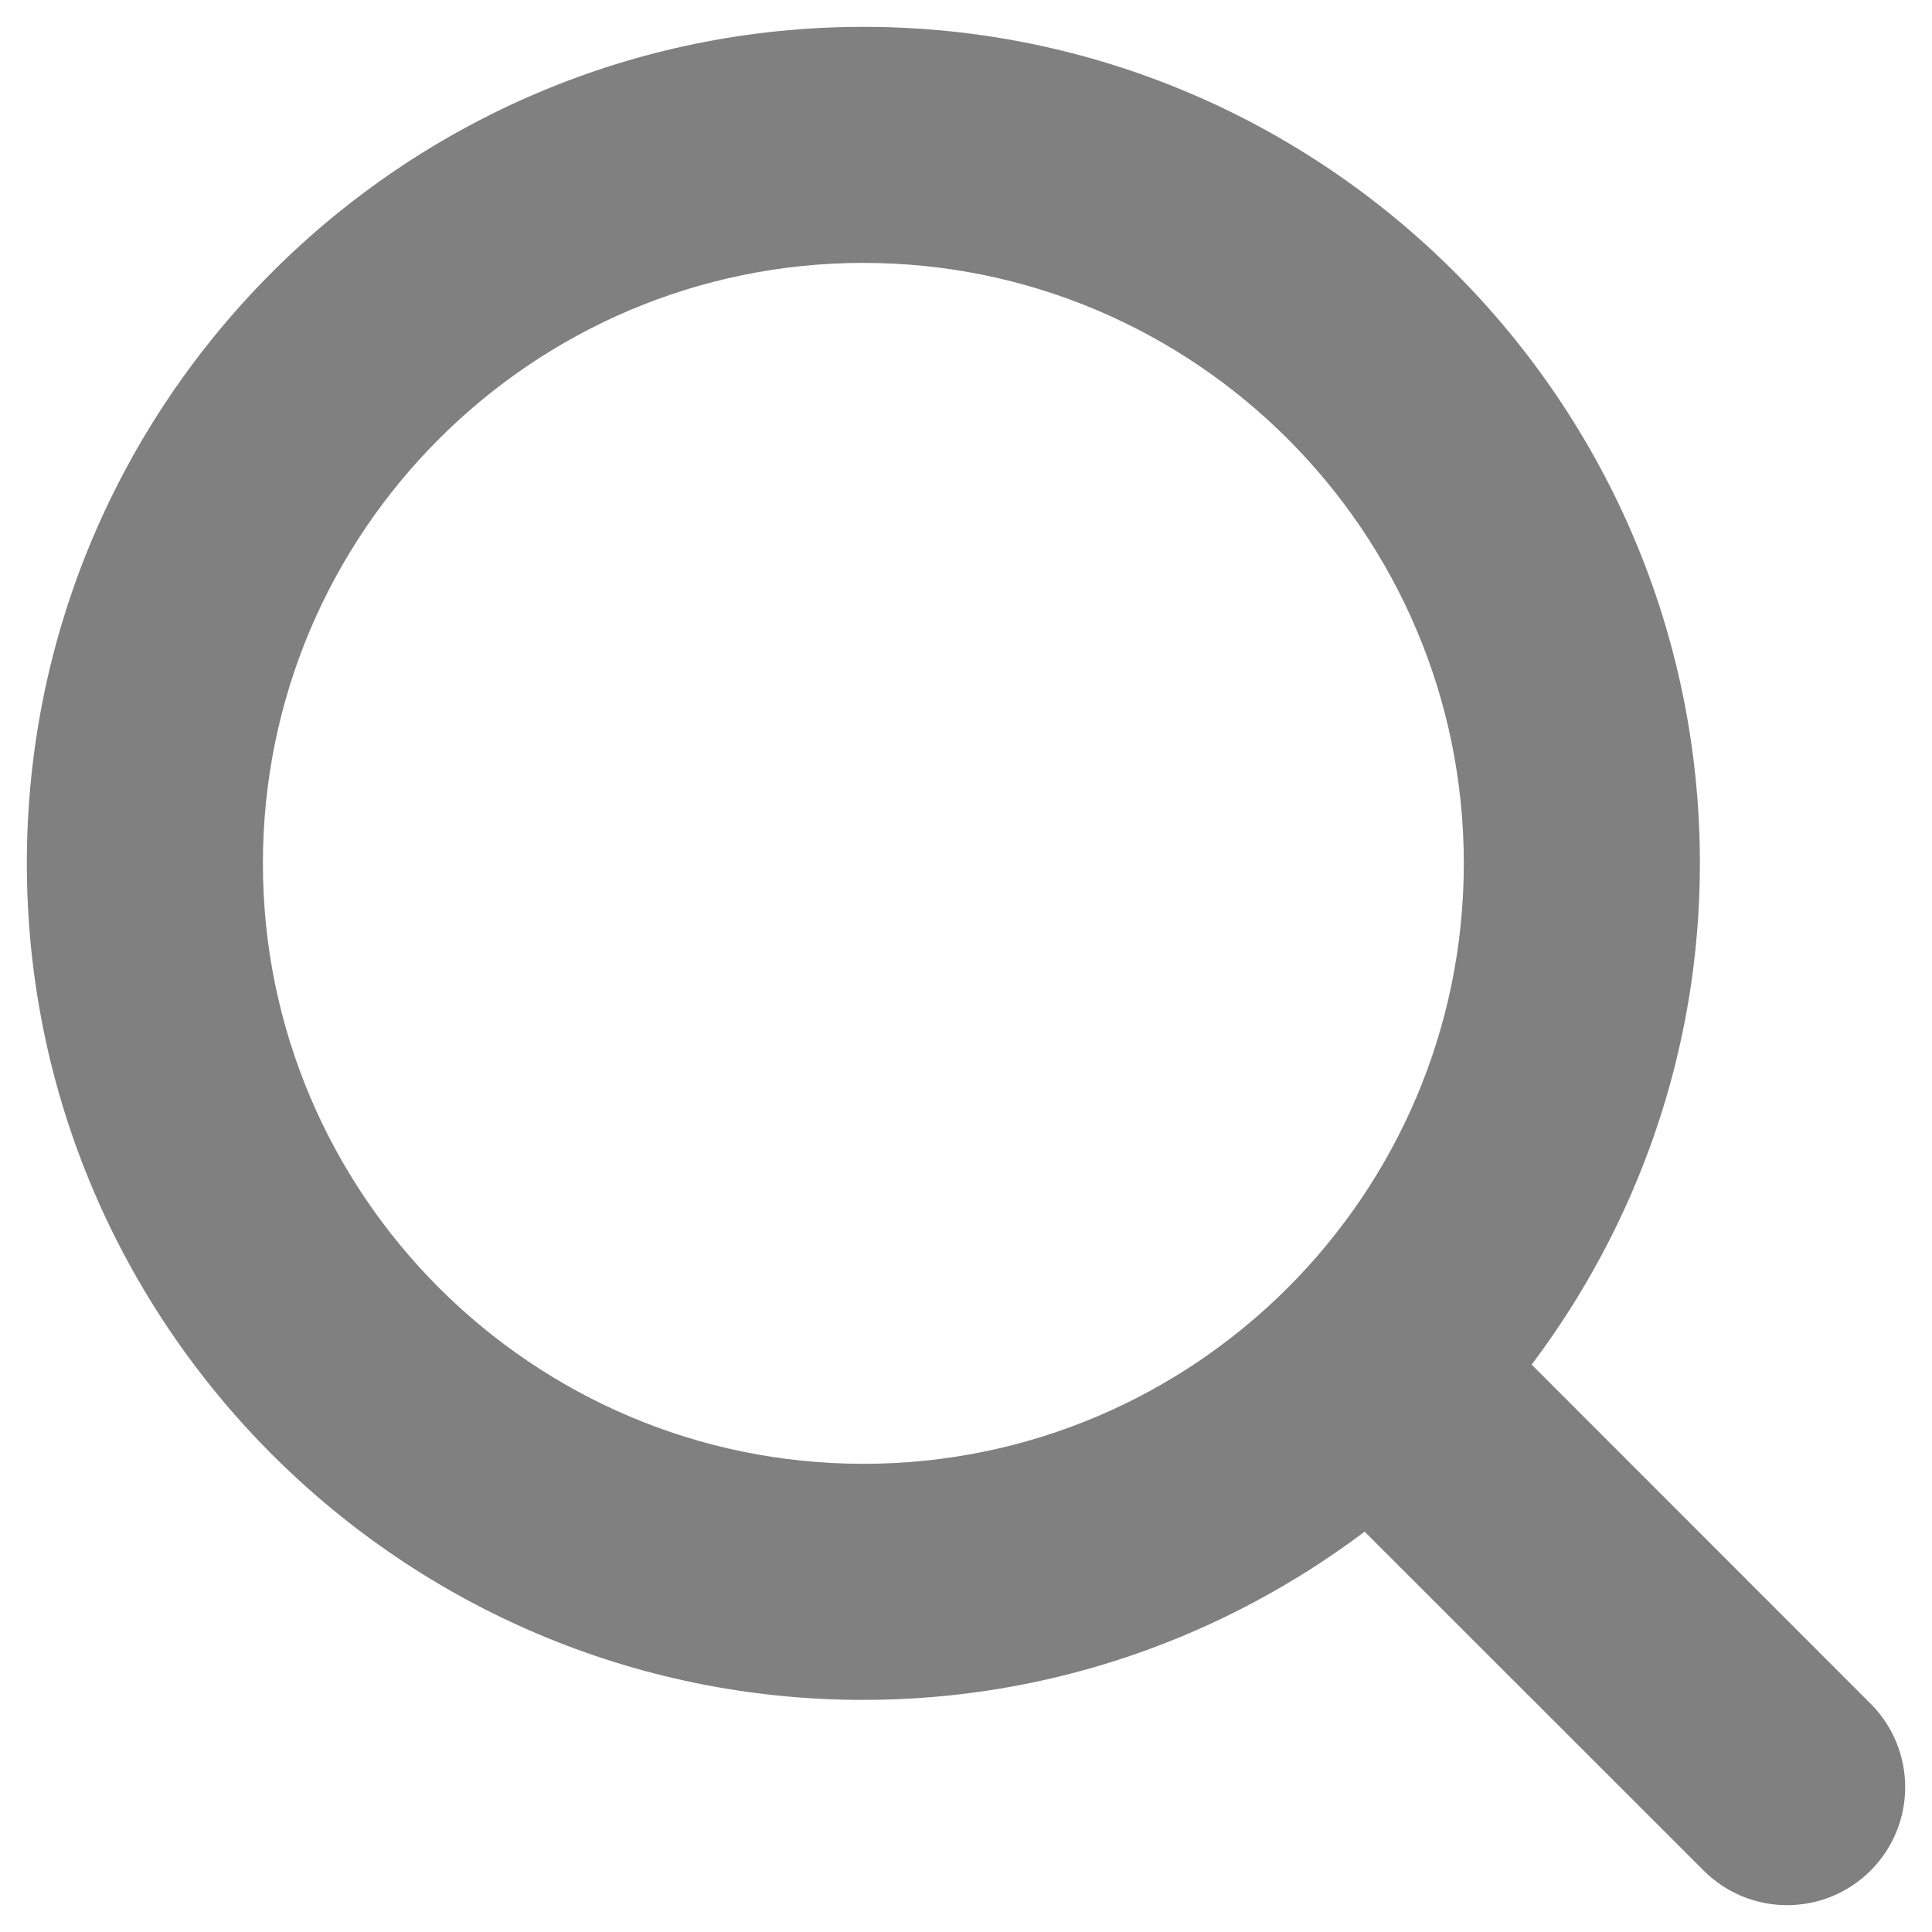
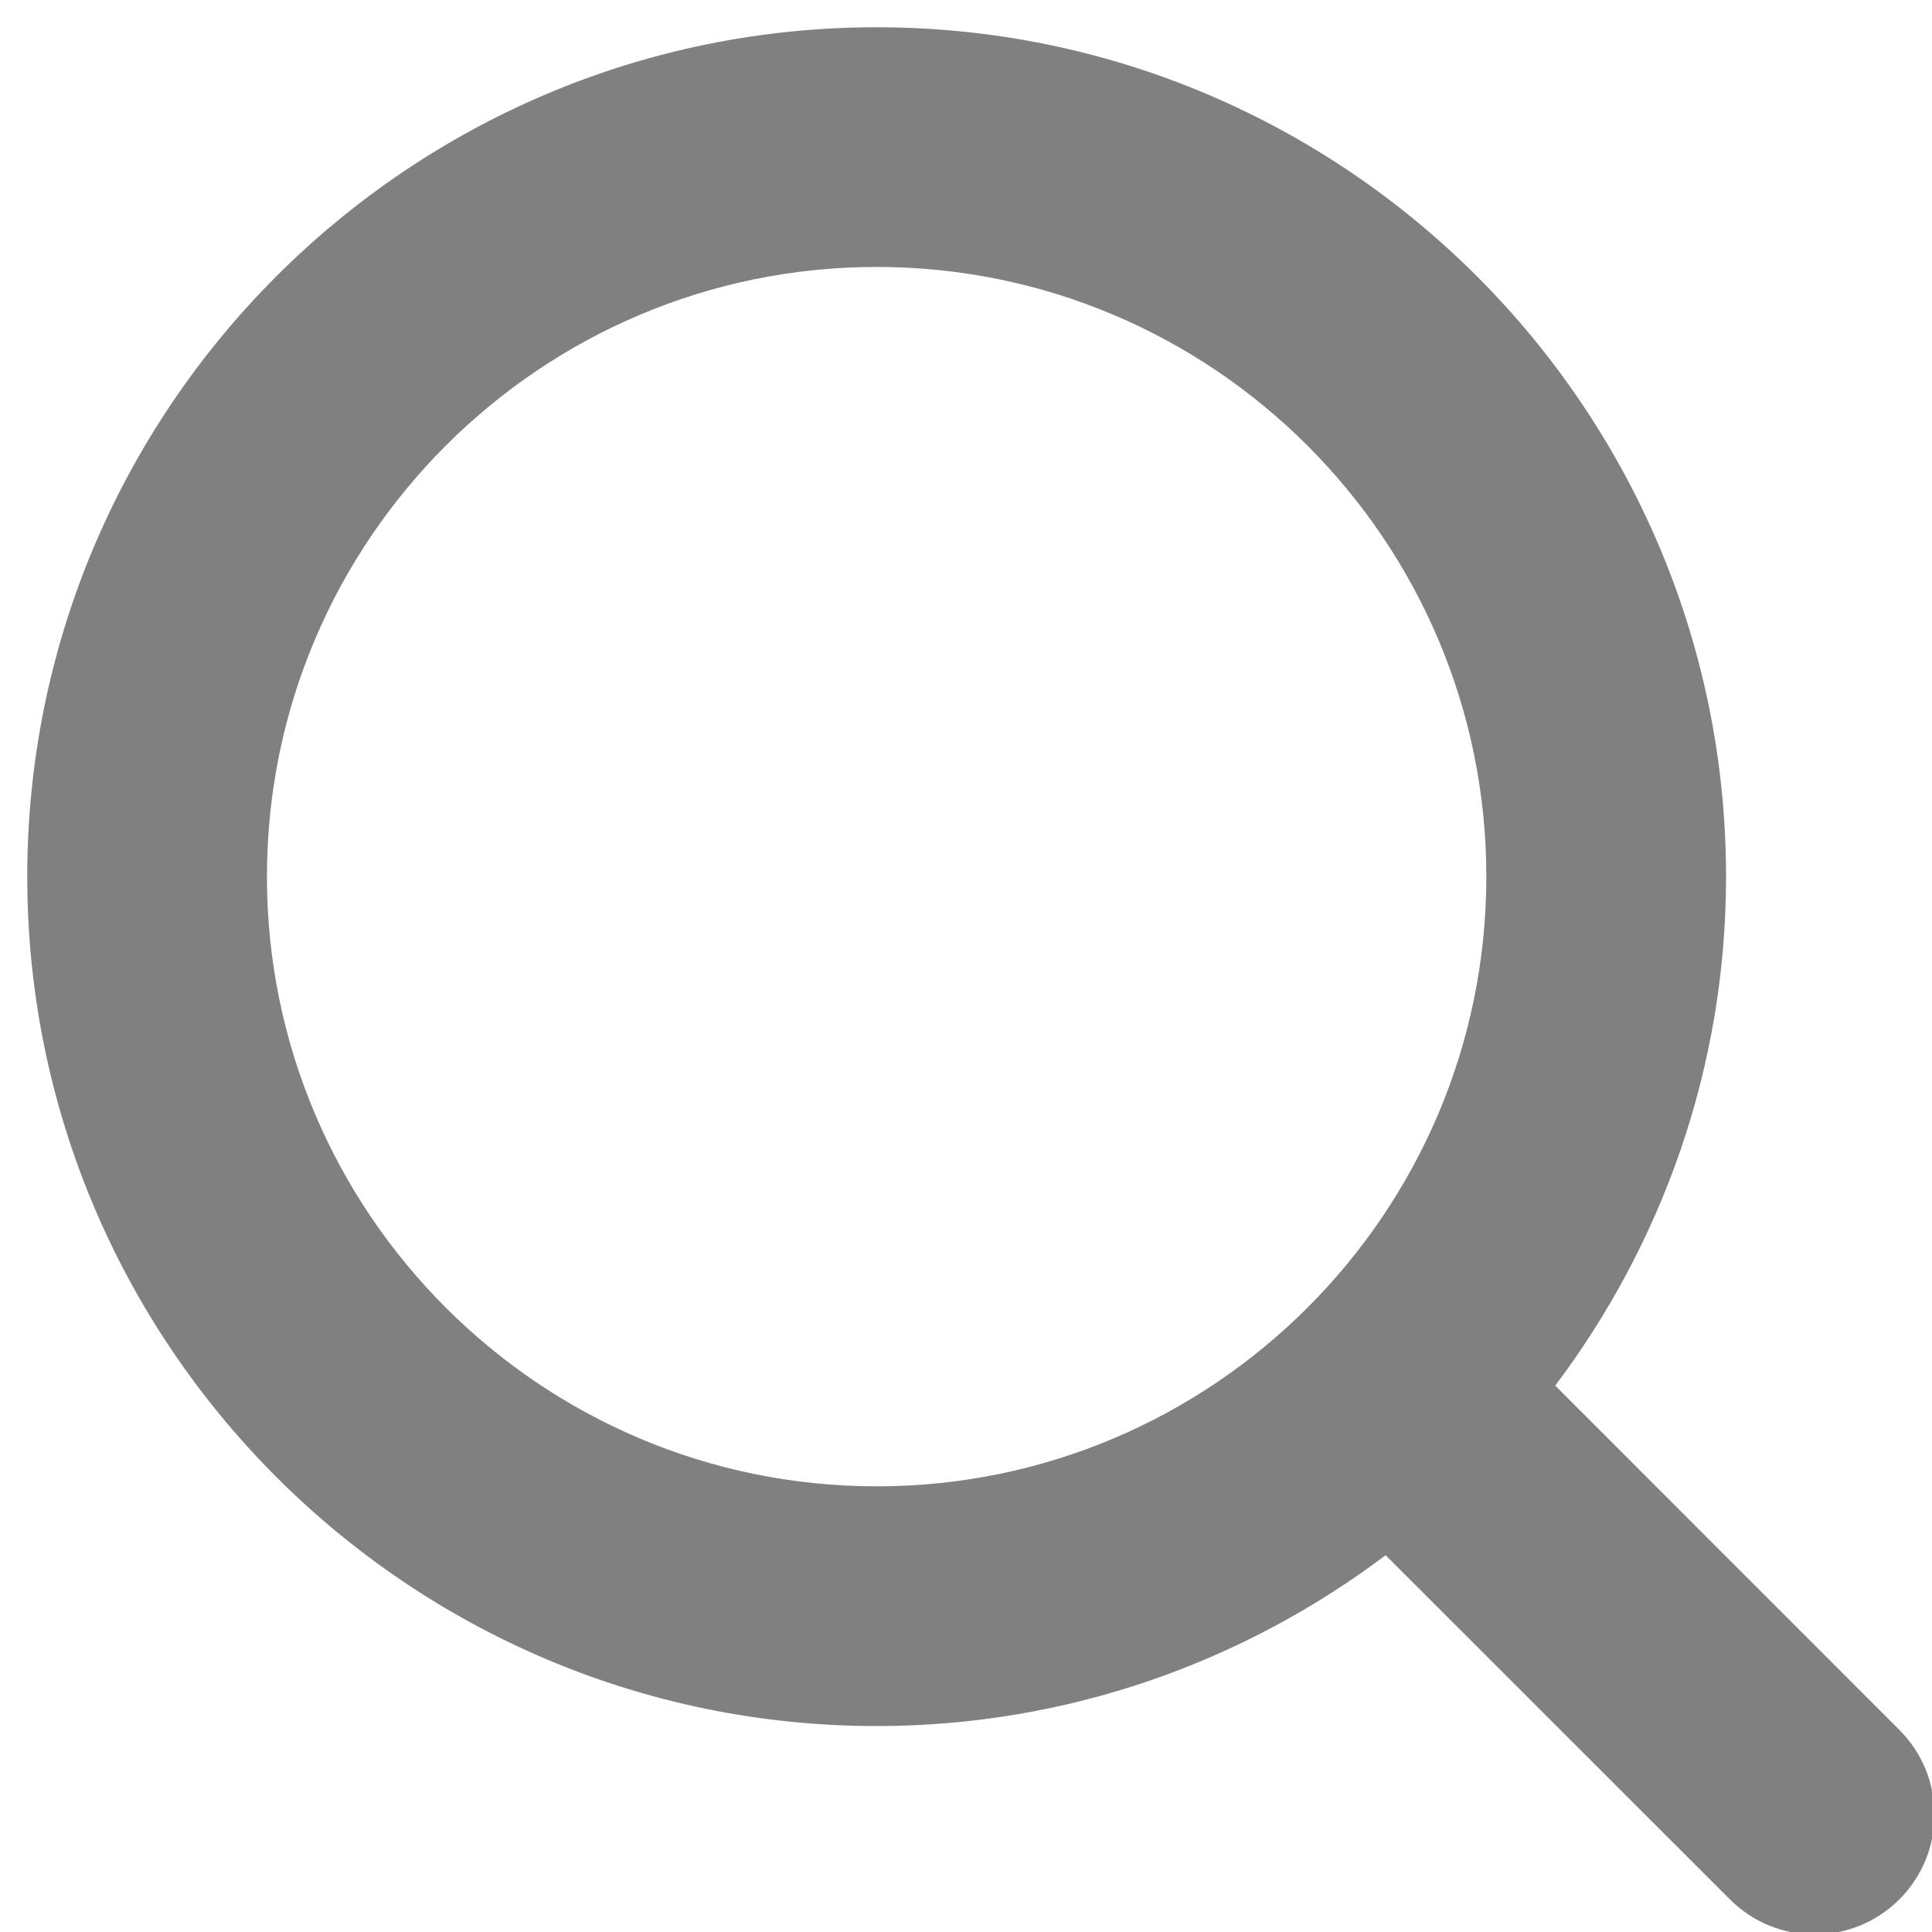
- <svg xmlns="http://www.w3.org/2000/svg" width="66" height="66" viewBox="0 0 66 66" fill="none">
+ <svg xmlns="http://www.w3.org/2000/svg" width="64" height="64" viewBox="0 0 65 65" fill="none">
  <path fill-rule="evenodd" clip-rule="evenodd" d="M29.494 0.917C13.737 0.917 0.917 13.737 0.917 29.494C0.917 45.251 13.737 58.071 29.494 58.071C35.923 58.071 41.845 55.915 46.618 52.324L58.2 63.902C58.986 64.688 60.019 65.083 61.051 65.083C62.083 65.083 63.116 64.688 63.902 63.902C65.478 62.326 65.478 59.777 63.902 58.2L52.324 46.618C55.915 41.845 58.071 35.923 58.071 29.494C58.071 13.737 45.251 0.917 29.494 0.917ZM8.981 29.494C8.981 18.182 18.182 8.981 29.494 8.981C40.806 8.981 50.006 18.182 50.006 29.494C50.006 40.806 40.806 50.006 29.494 50.006C18.182 50.006 8.981 40.806 8.981 29.494Z" fill="#808080" />
</svg>
